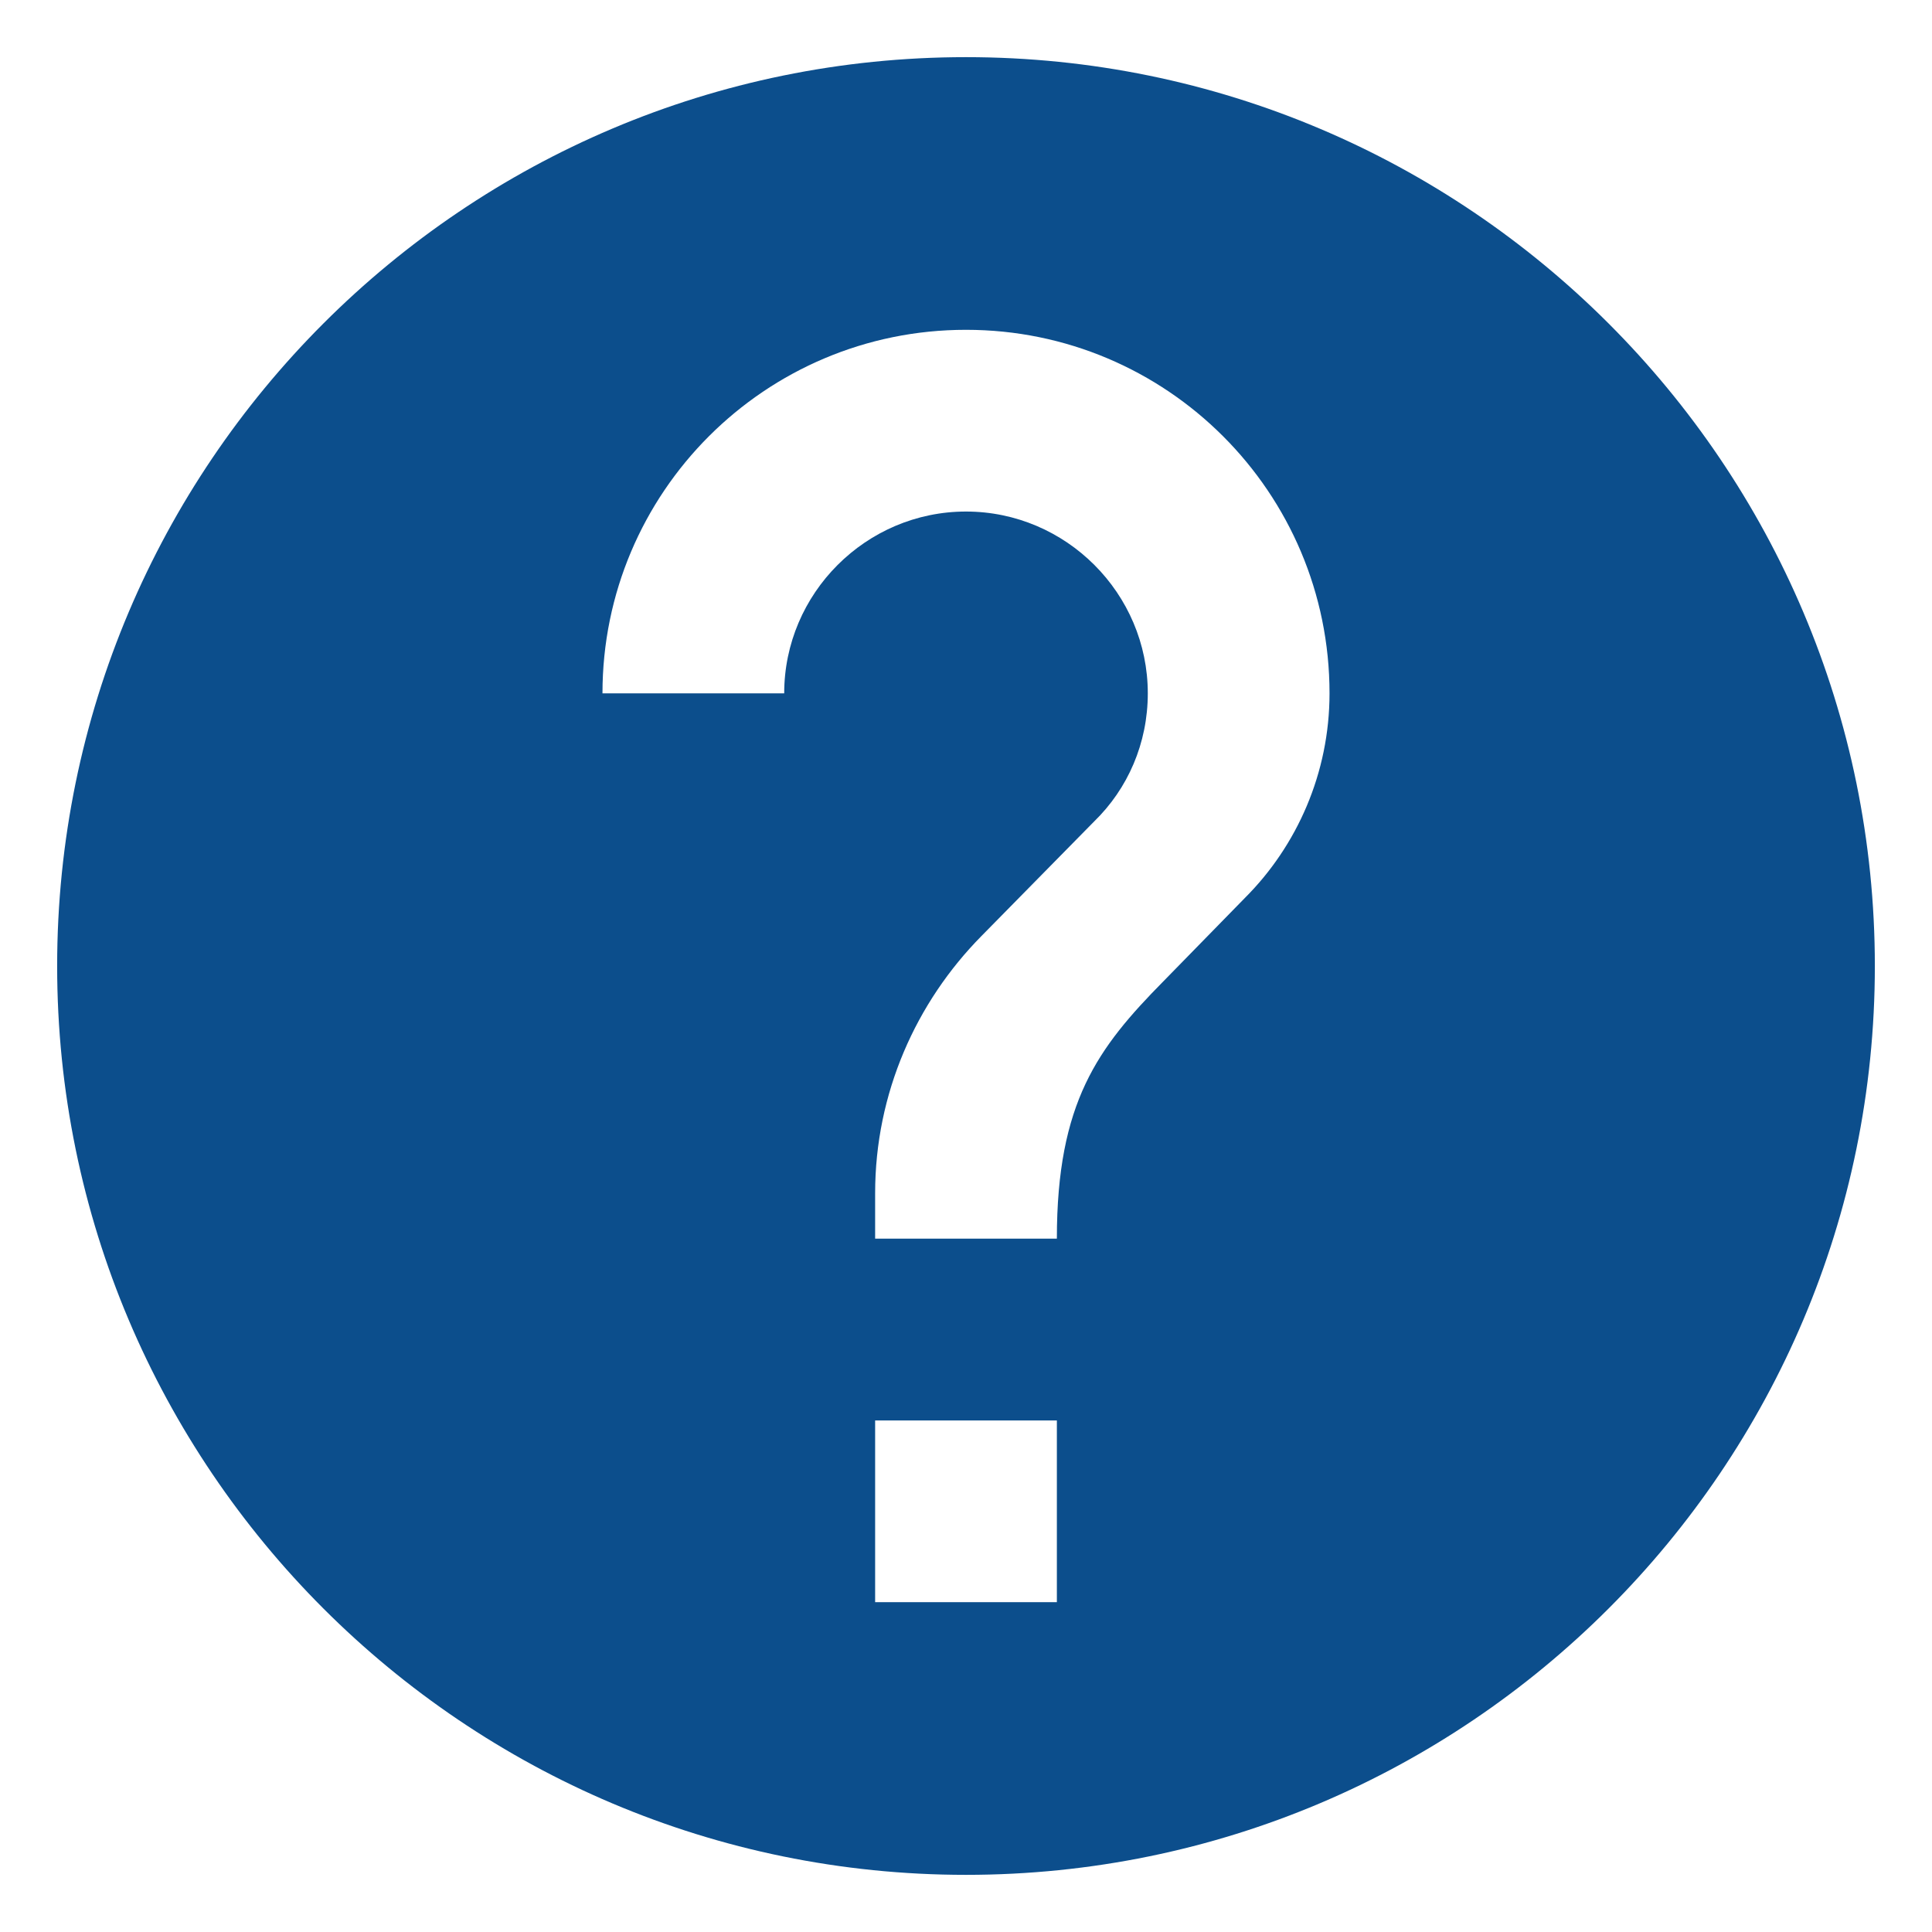
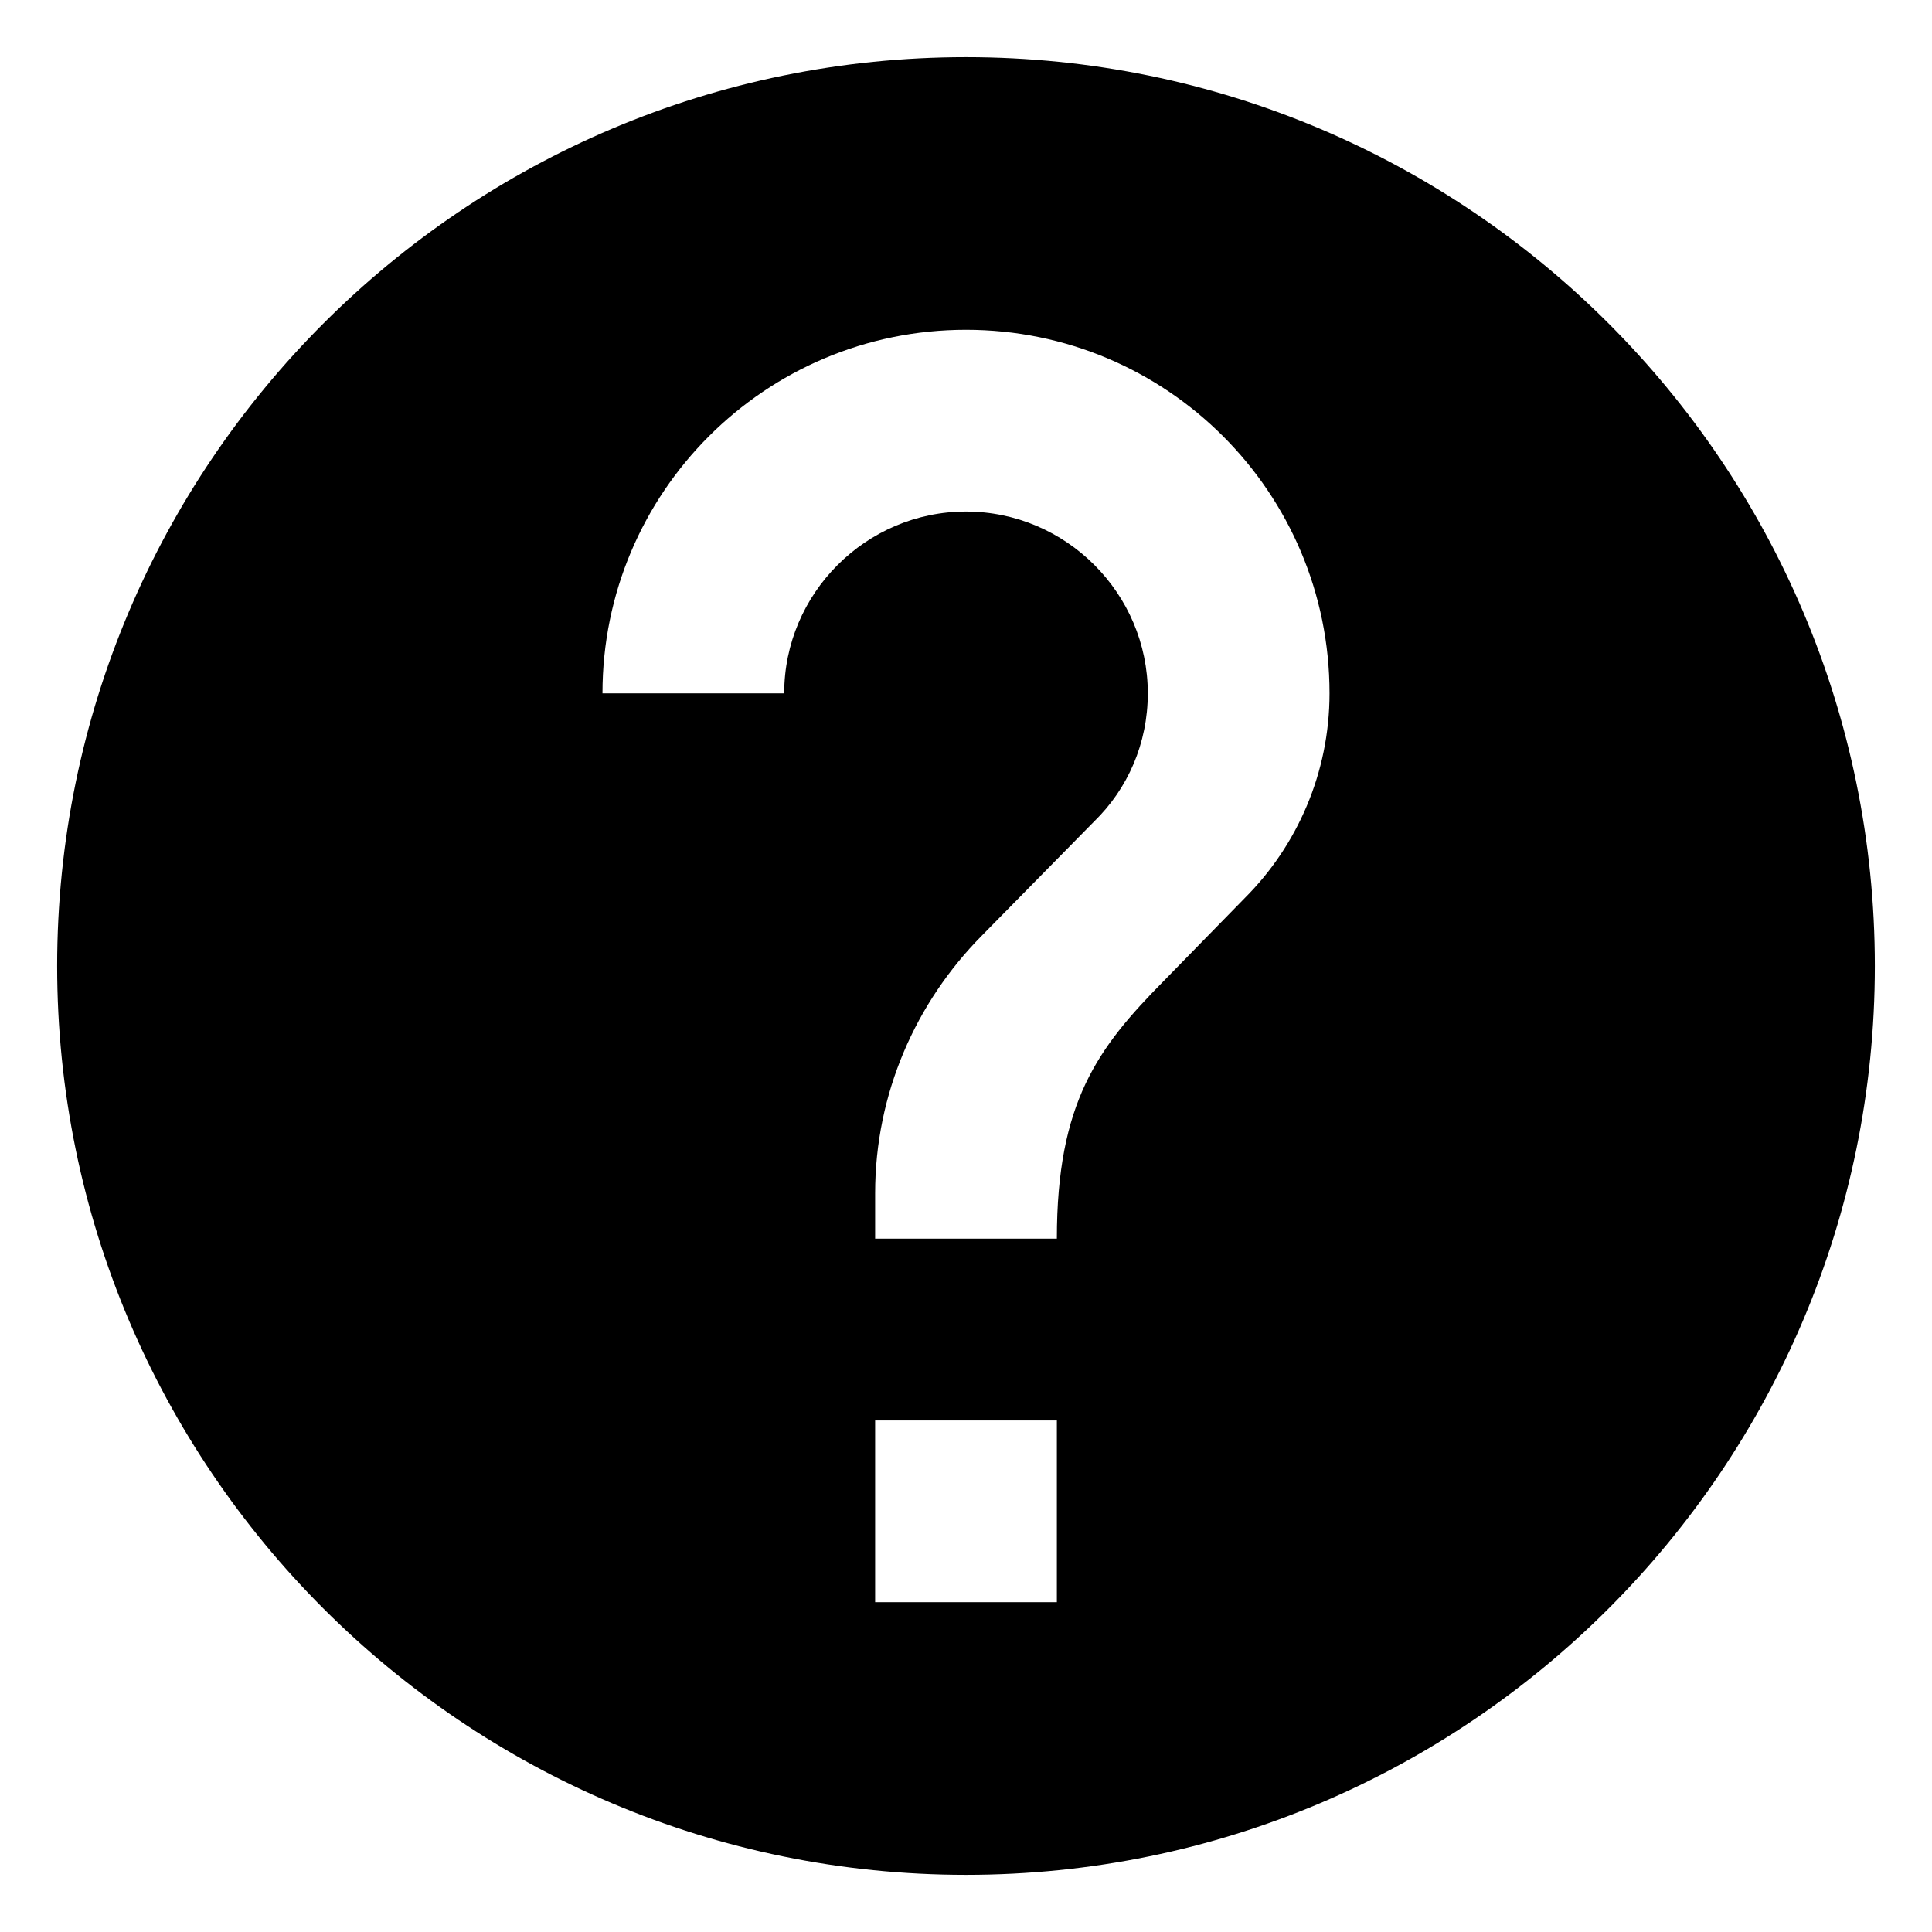
<svg xmlns="http://www.w3.org/2000/svg" width="31" height="31" viewBox="0 0 31 31" fill="none">
-   <path d="M15.5 0.917C7.45 0.917 0.917 7.45 0.917 15.5C0.917 23.55 7.45 30.083 15.5 30.083C23.55 30.083 30.083 23.55 30.083 15.5C30.083 7.45 23.55 0.917 15.5 0.917ZM16.958 25.708H14.042V22.792H16.958V25.708ZM19.977 14.406L18.665 15.748C17.615 16.812 16.958 17.688 16.958 19.875H14.042V19.146C14.042 17.542 14.698 16.083 15.748 15.019L17.556 13.181C18.096 12.656 18.417 11.927 18.417 11.125C18.417 9.521 17.104 8.208 15.5 8.208C13.896 8.208 12.583 9.521 12.583 11.125H9.667C9.667 7.902 12.277 5.292 15.5 5.292C18.723 5.292 21.333 7.902 21.333 11.125C21.333 12.408 20.808 13.575 19.977 14.406Z" fill="#0C4E8C" />
+   <path fill="#000" d="M15.5 0.917C7.45 0.917 0.917 7.45 0.917 15.5C0.917 23.55 7.45 30.083 15.5 30.083C23.55 30.083 30.083 23.55 30.083 15.5C30.083 7.45 23.55 0.917 15.5 0.917ZM16.958 25.708H14.042V22.792H16.958V25.708ZM19.977 14.406L18.665 15.748C17.615 16.812 16.958 17.688 16.958 19.875H14.042V19.146C14.042 17.542 14.698 16.083 15.748 15.019L17.556 13.181C18.096 12.656 18.417 11.927 18.417 11.125C18.417 9.521 17.104 8.208 15.5 8.208C13.896 8.208 12.583 9.521 12.583 11.125H9.667C9.667 7.902 12.277 5.292 15.5 5.292C18.723 5.292 21.333 7.902 21.333 11.125C21.333 12.408 20.808 13.575 19.977 14.406Z" />
</svg>
